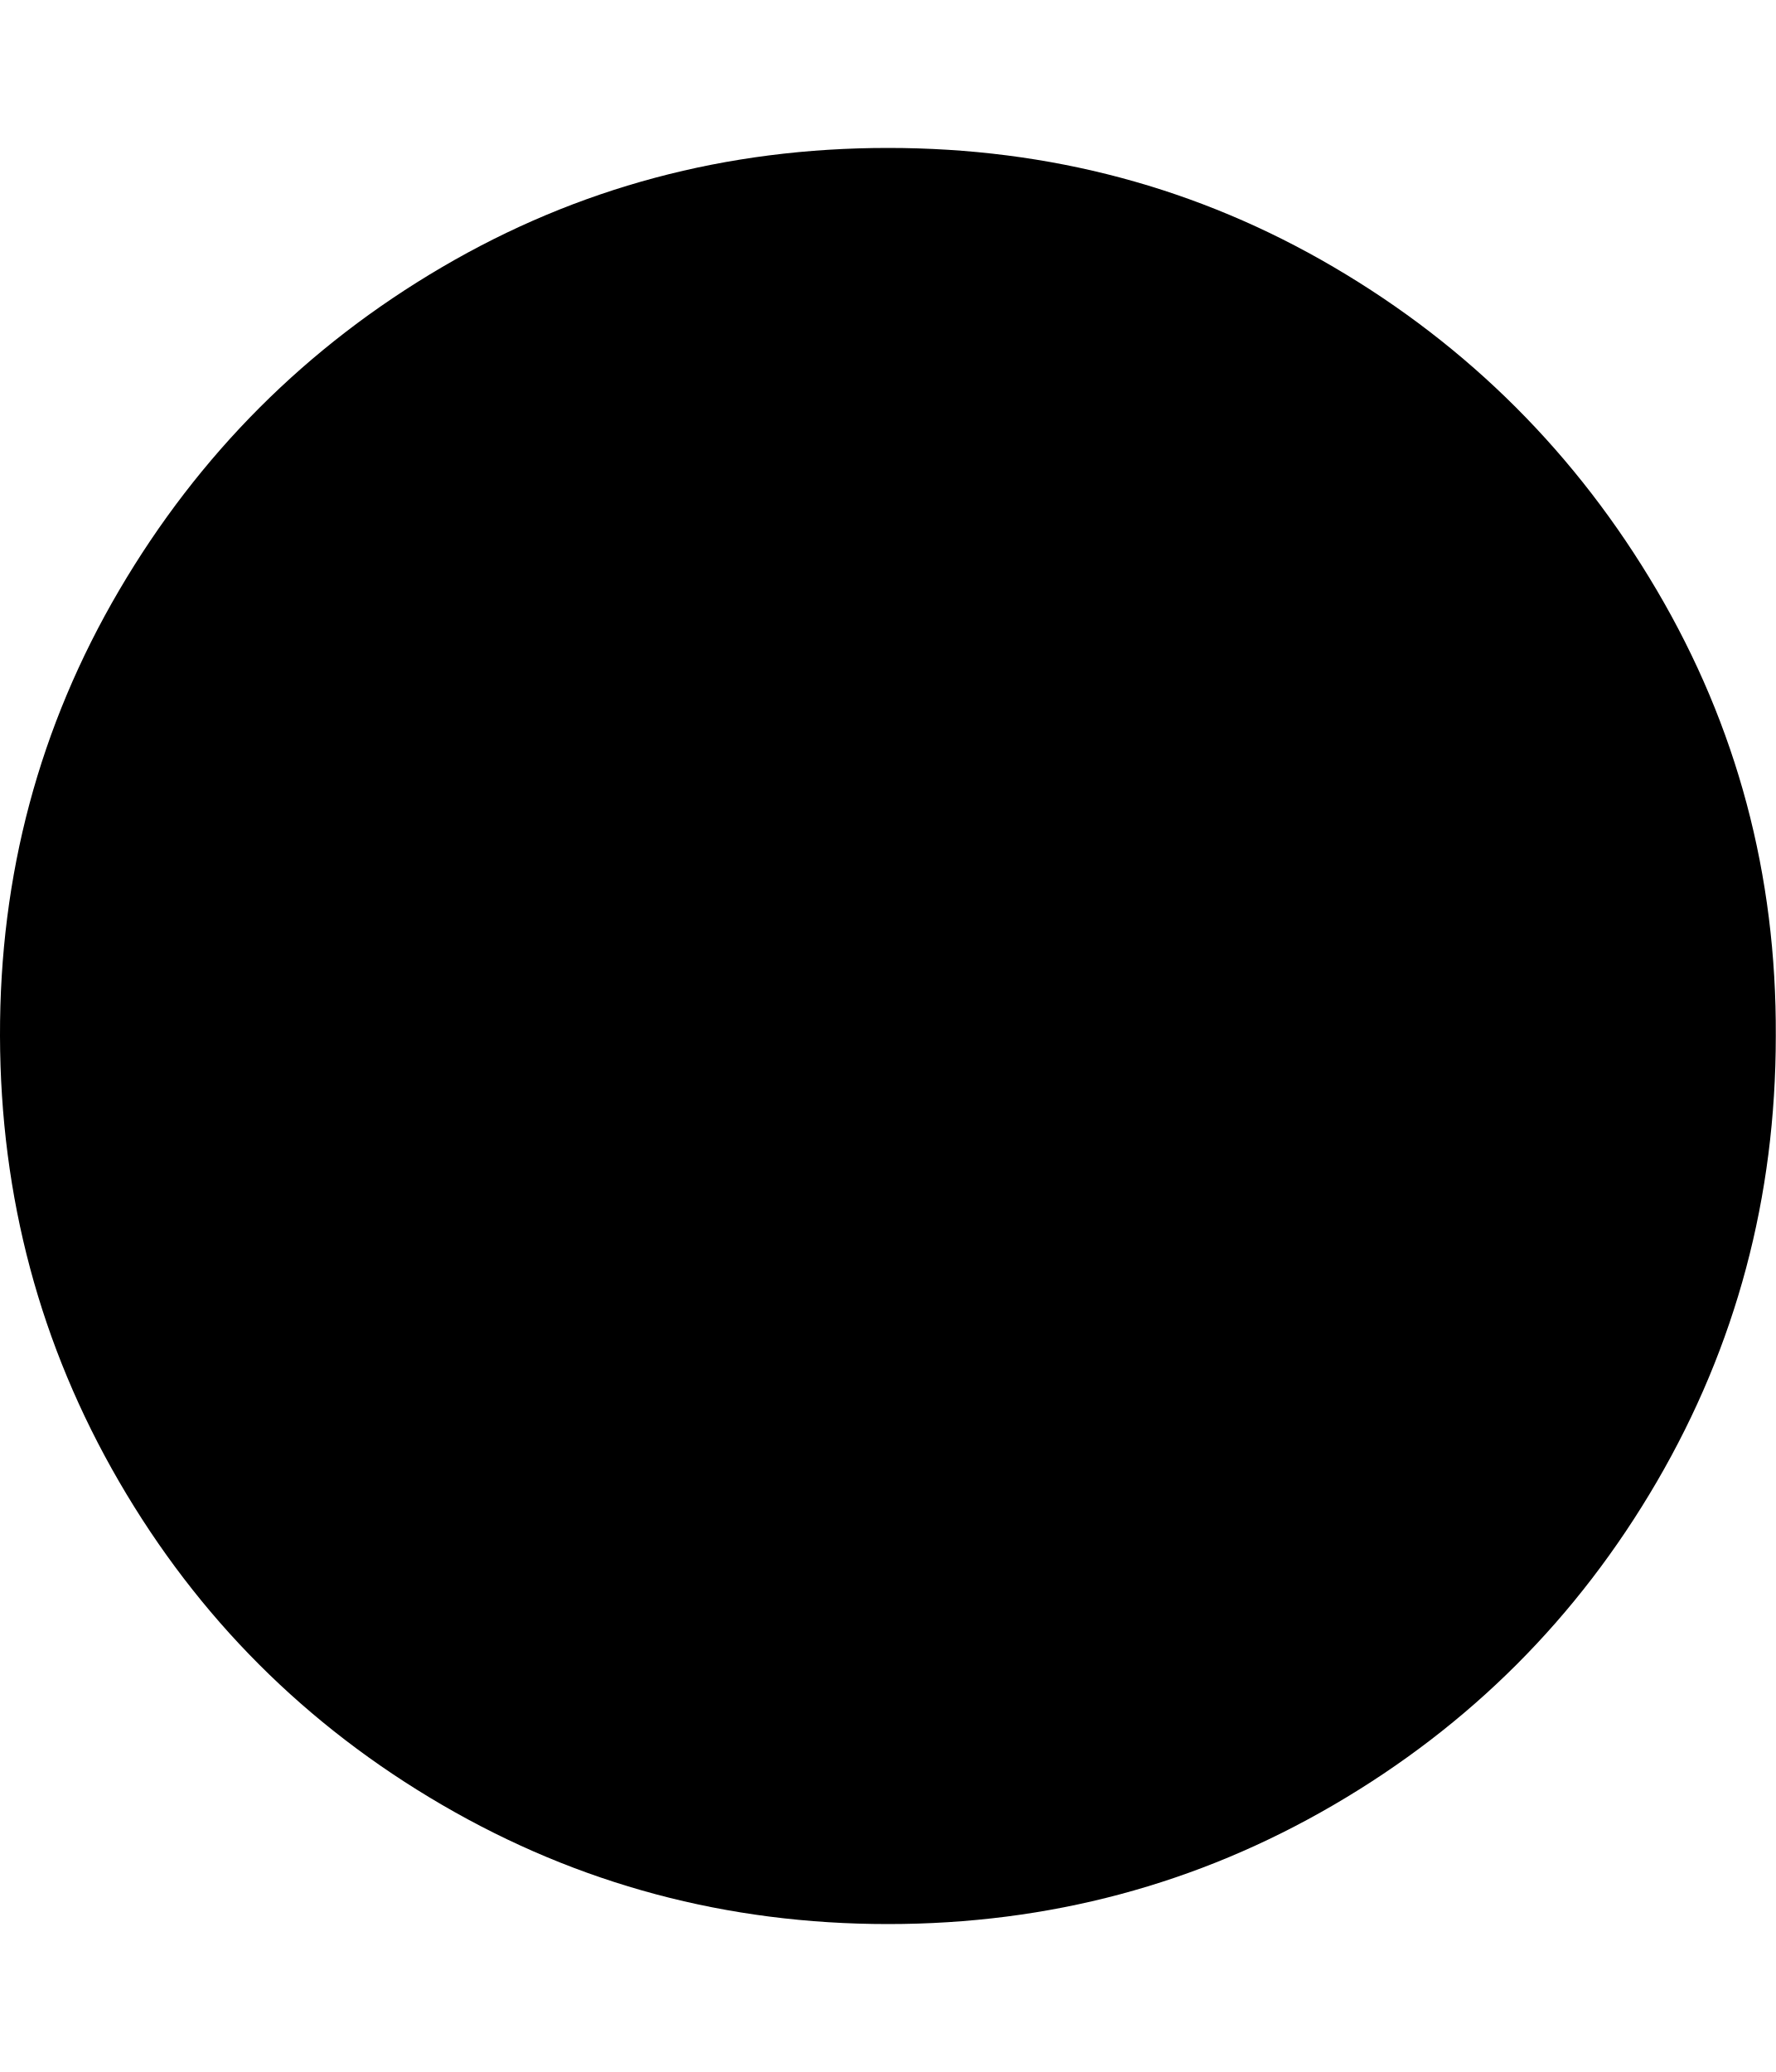
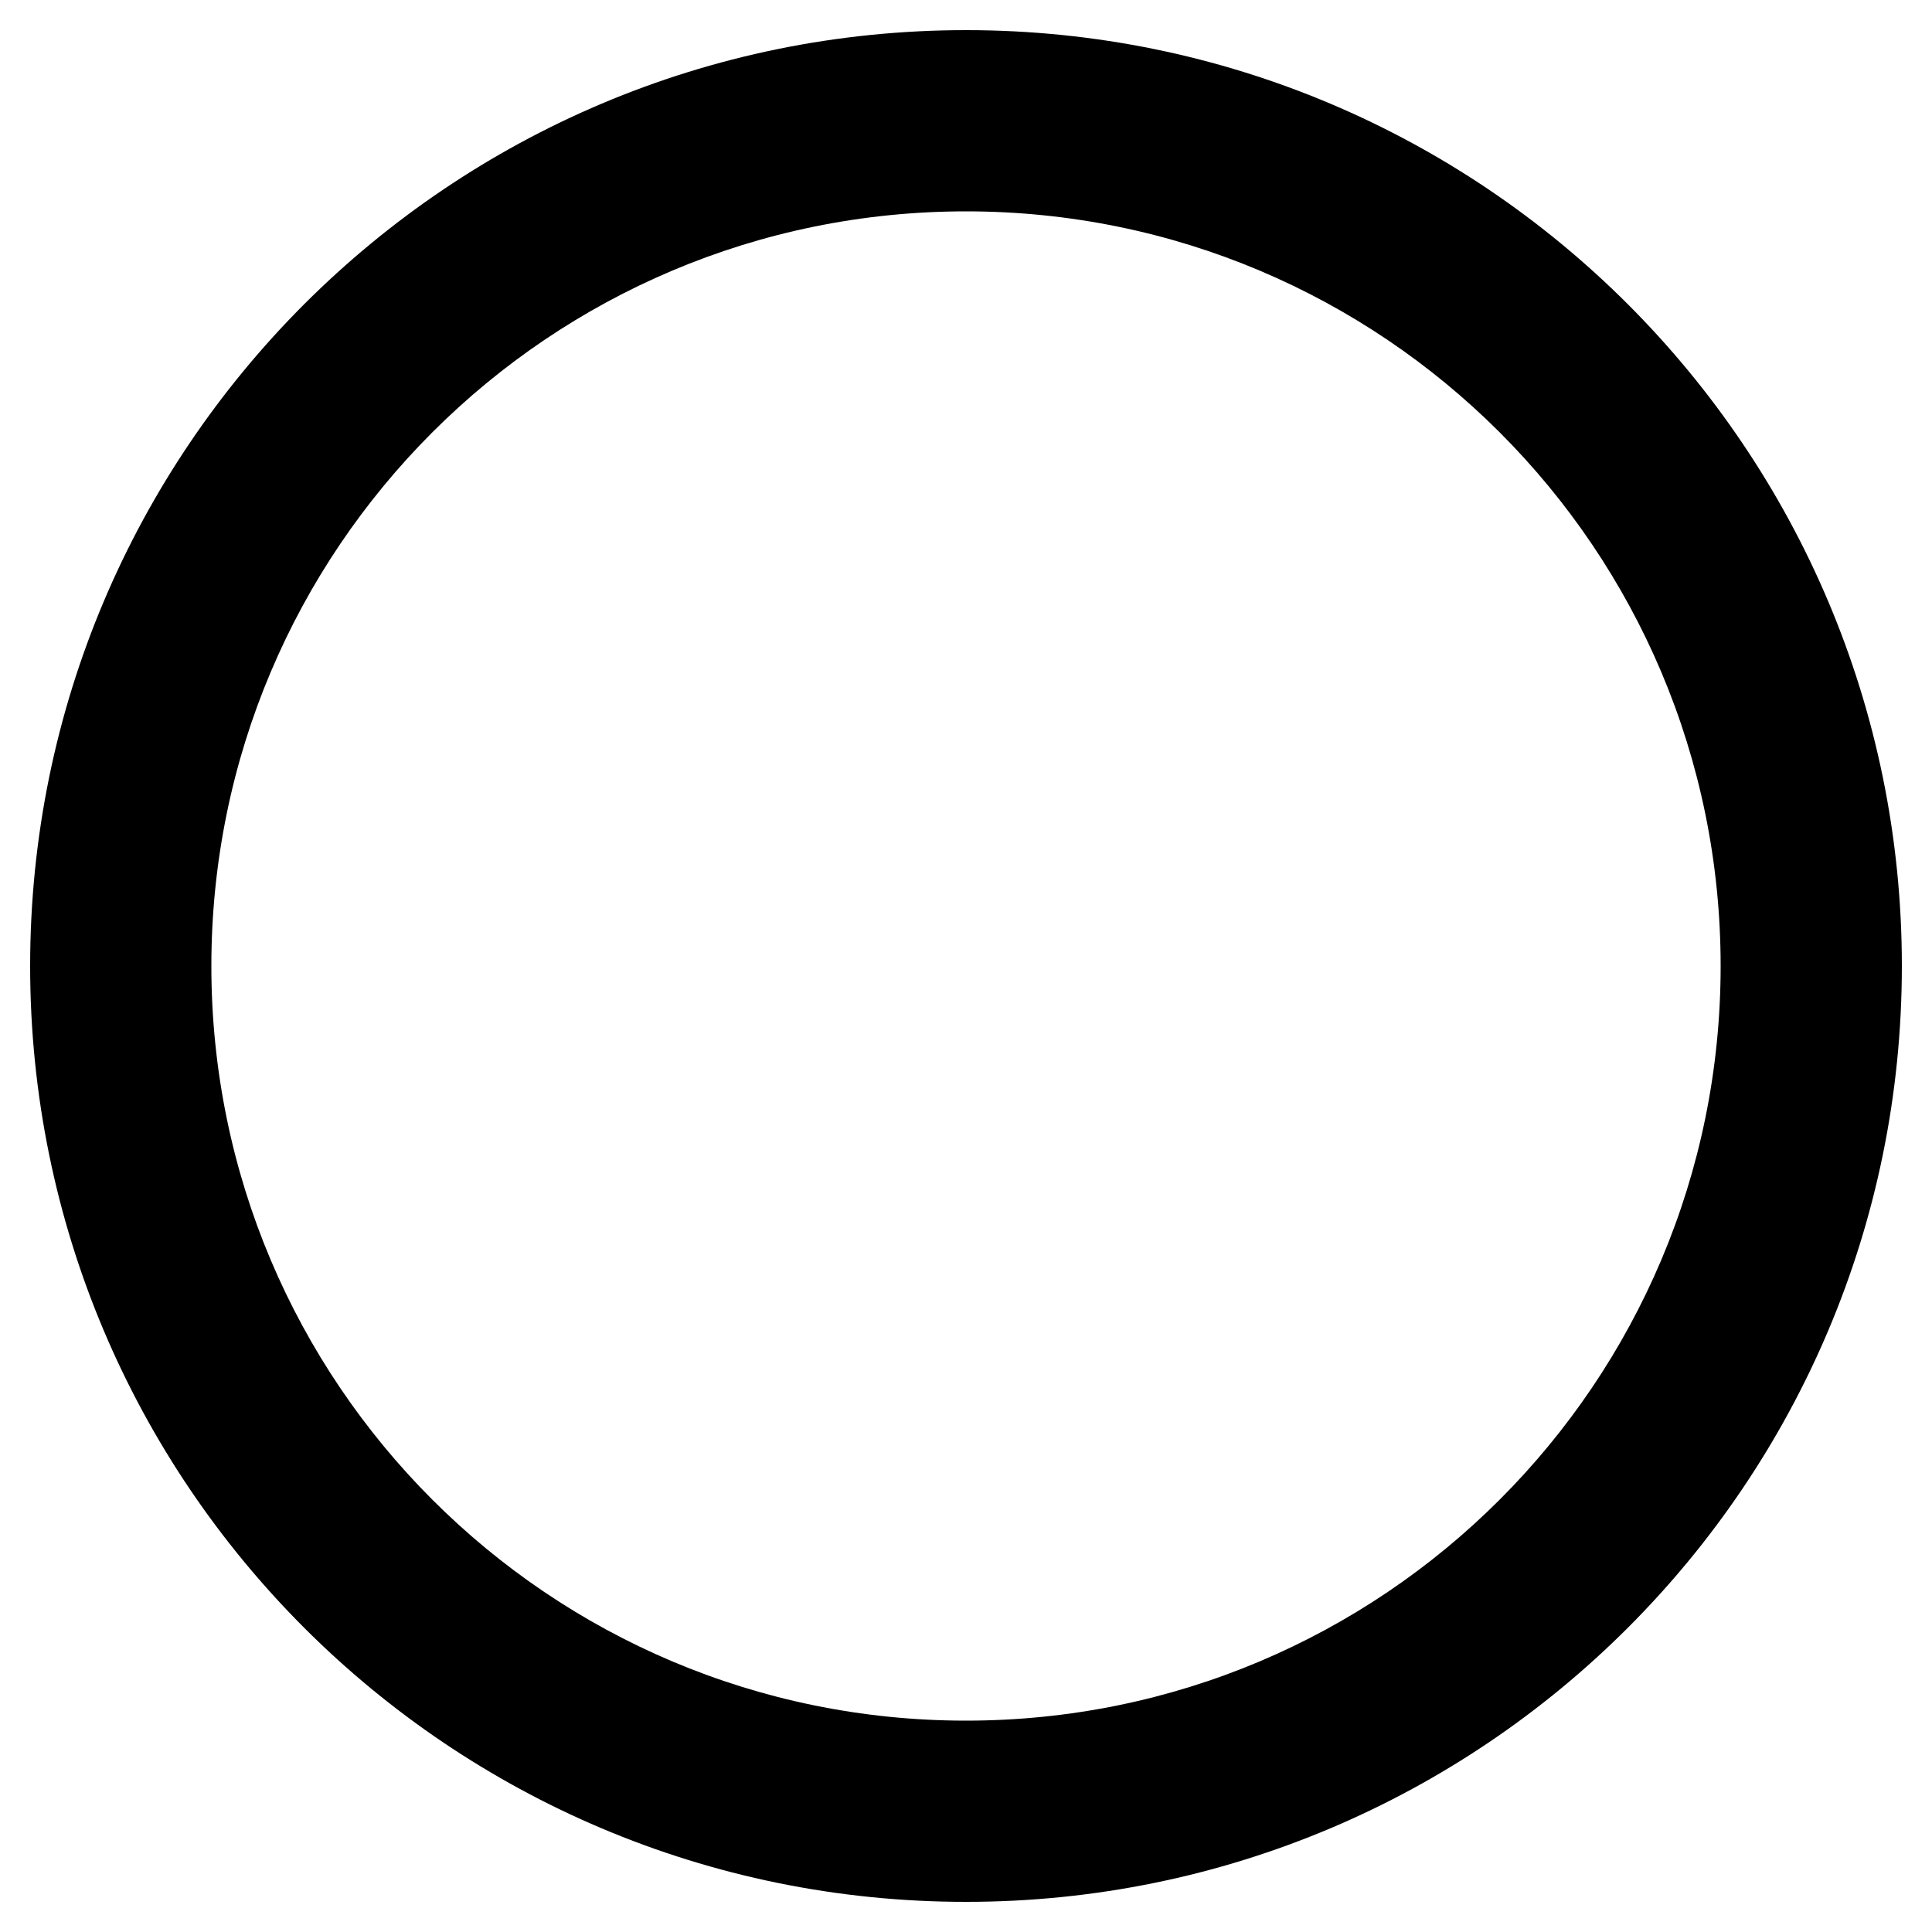
- <svg xmlns="http://www.w3.org/2000/svg" height="1000" width="857.1">
-   <path d="M857.1 500q0 116.6 -57.4 215.1t-156 156 -215.1 57.5T213.4 871.1 57.5 715.1 0 500 57.5 284.9t155.9 -156T428.6 71.4t215.1 57.5 156 156T857.1 500z" />
+ <svg xmlns="http://www.w3.org/2000/svg" height="1000" width="1000">
+   <path d="M500 15.6C232.4 15.6 15.6 232.4 15.6 500S232.4 984.4 500 984.4 984.4 767.6 984.4 500 767.6 15.6 500 15.6zm0 875C284.2 890.6 109.4 715.8 109.4 500S284.2 109.4 500 109.4 890.6 284.2 890.6 500 715.8 890.6 500 890.6z" />
</svg>
